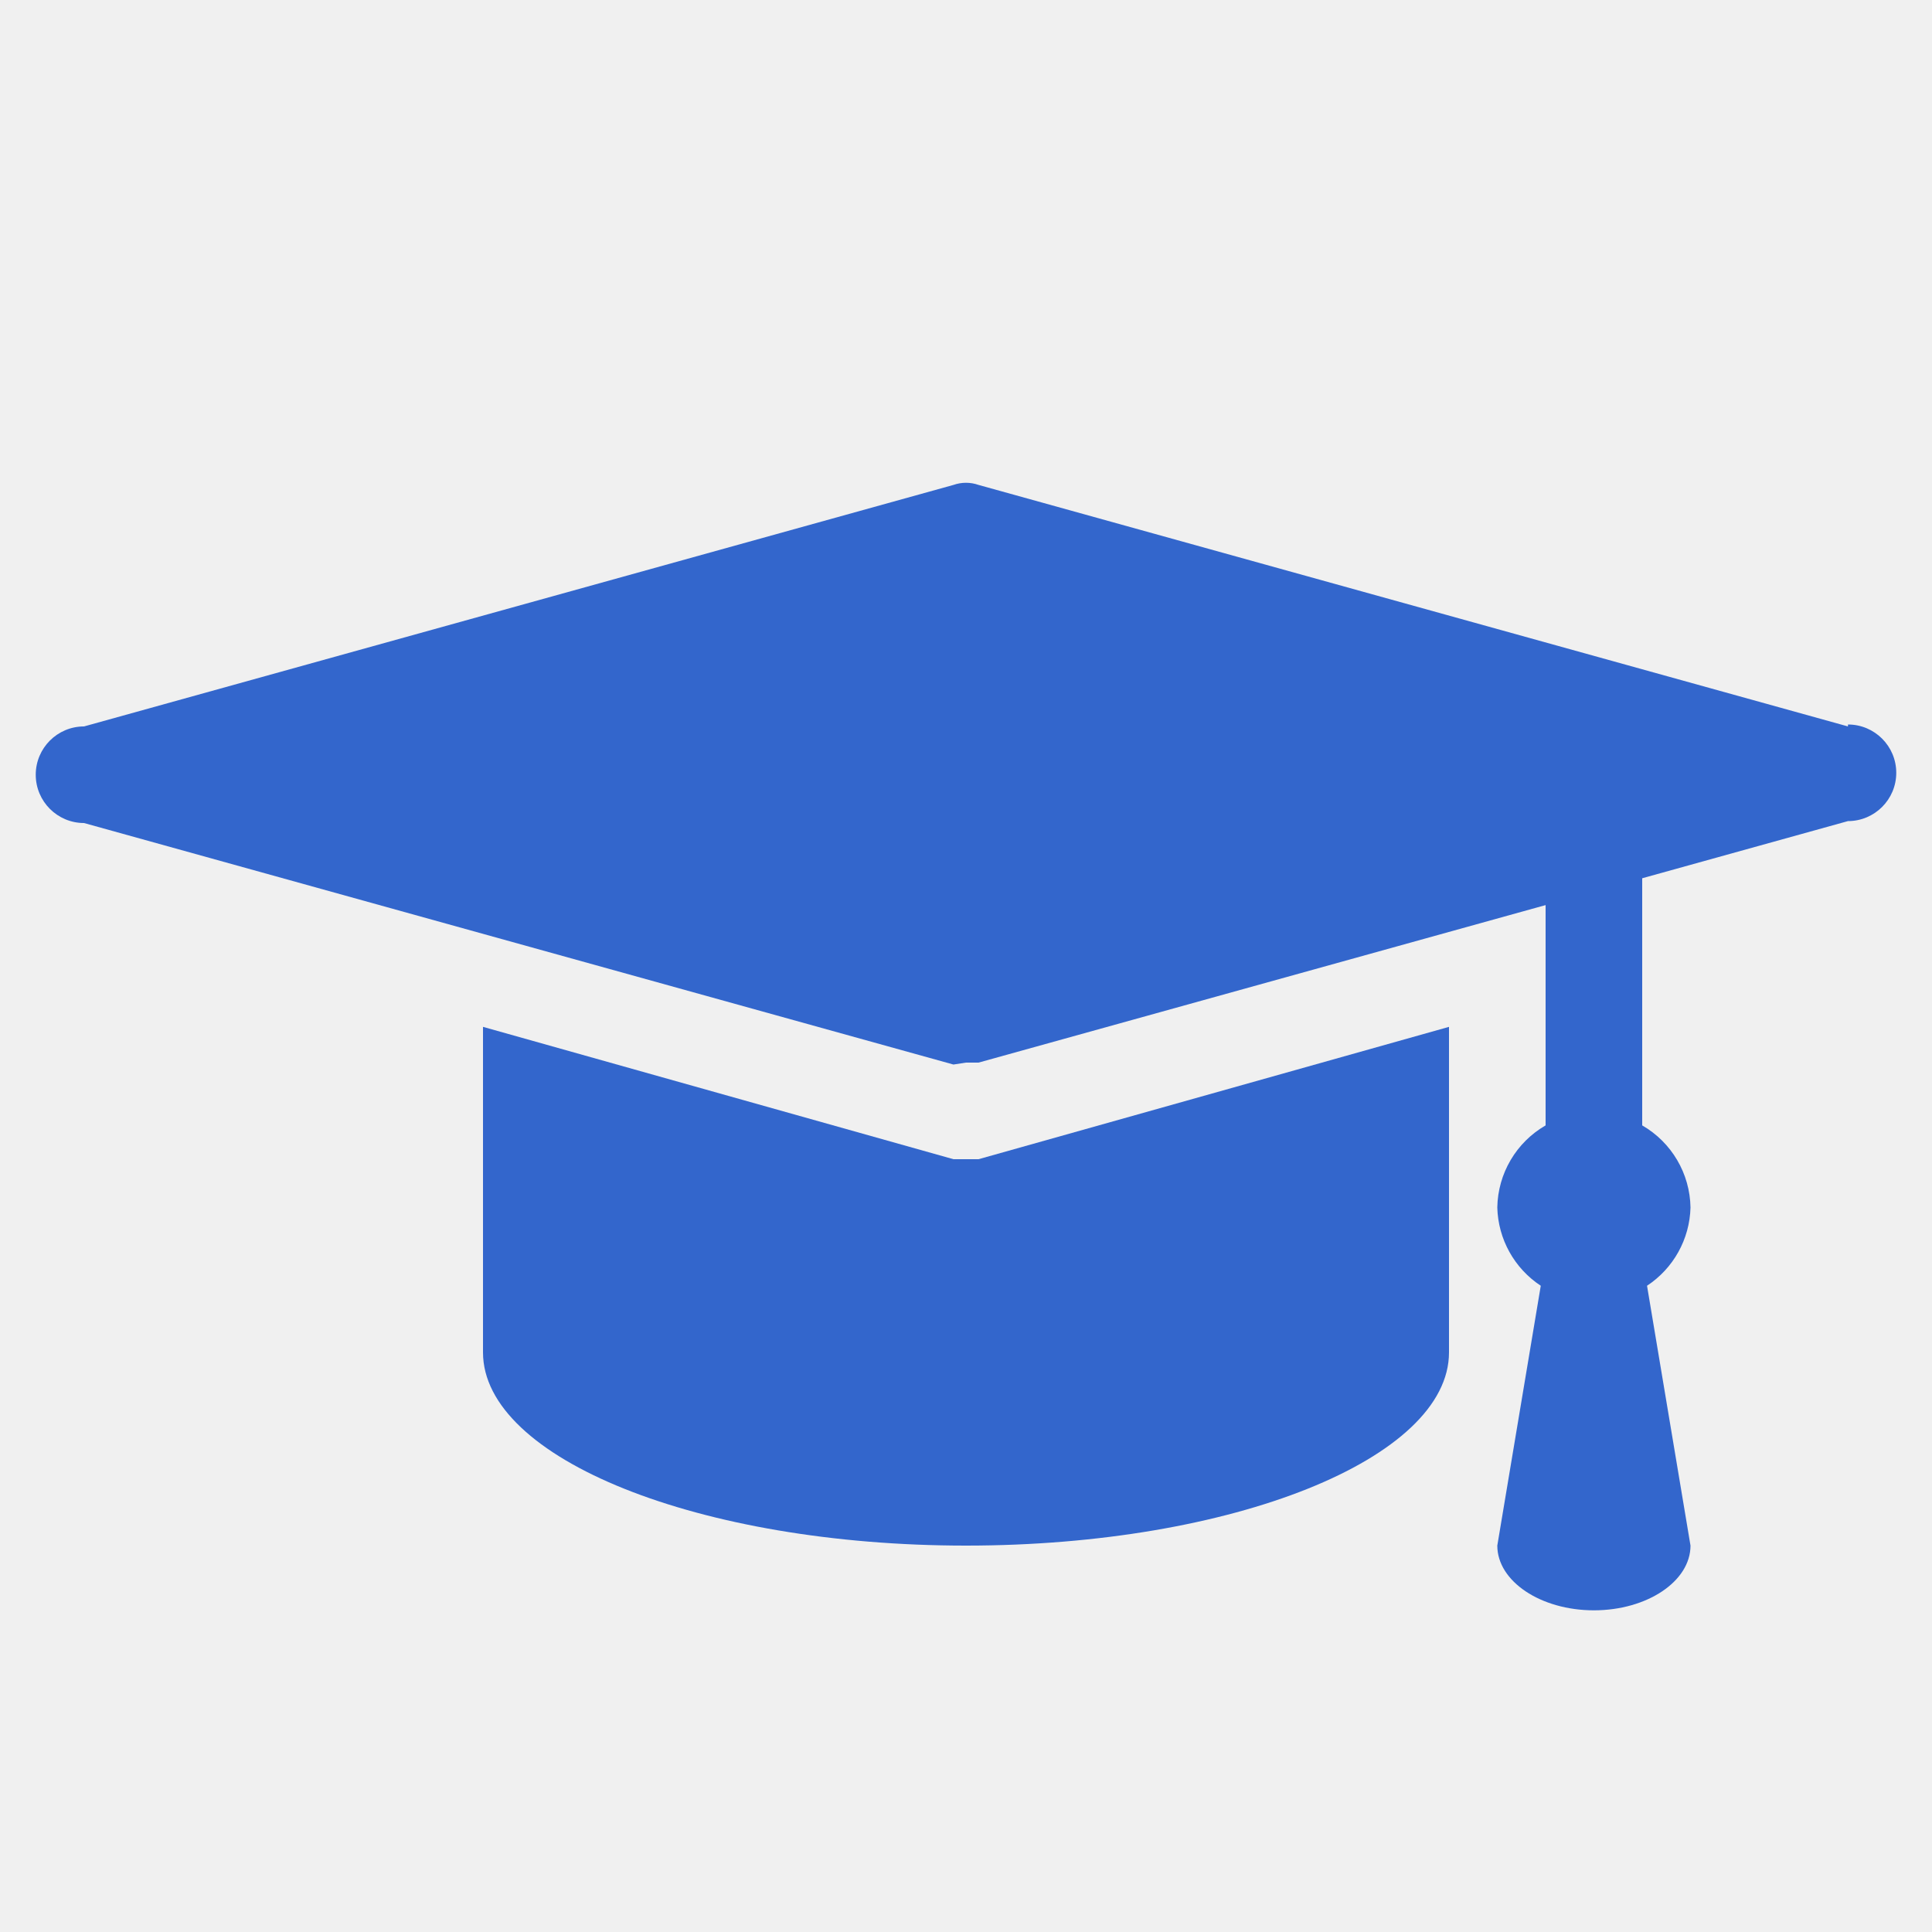
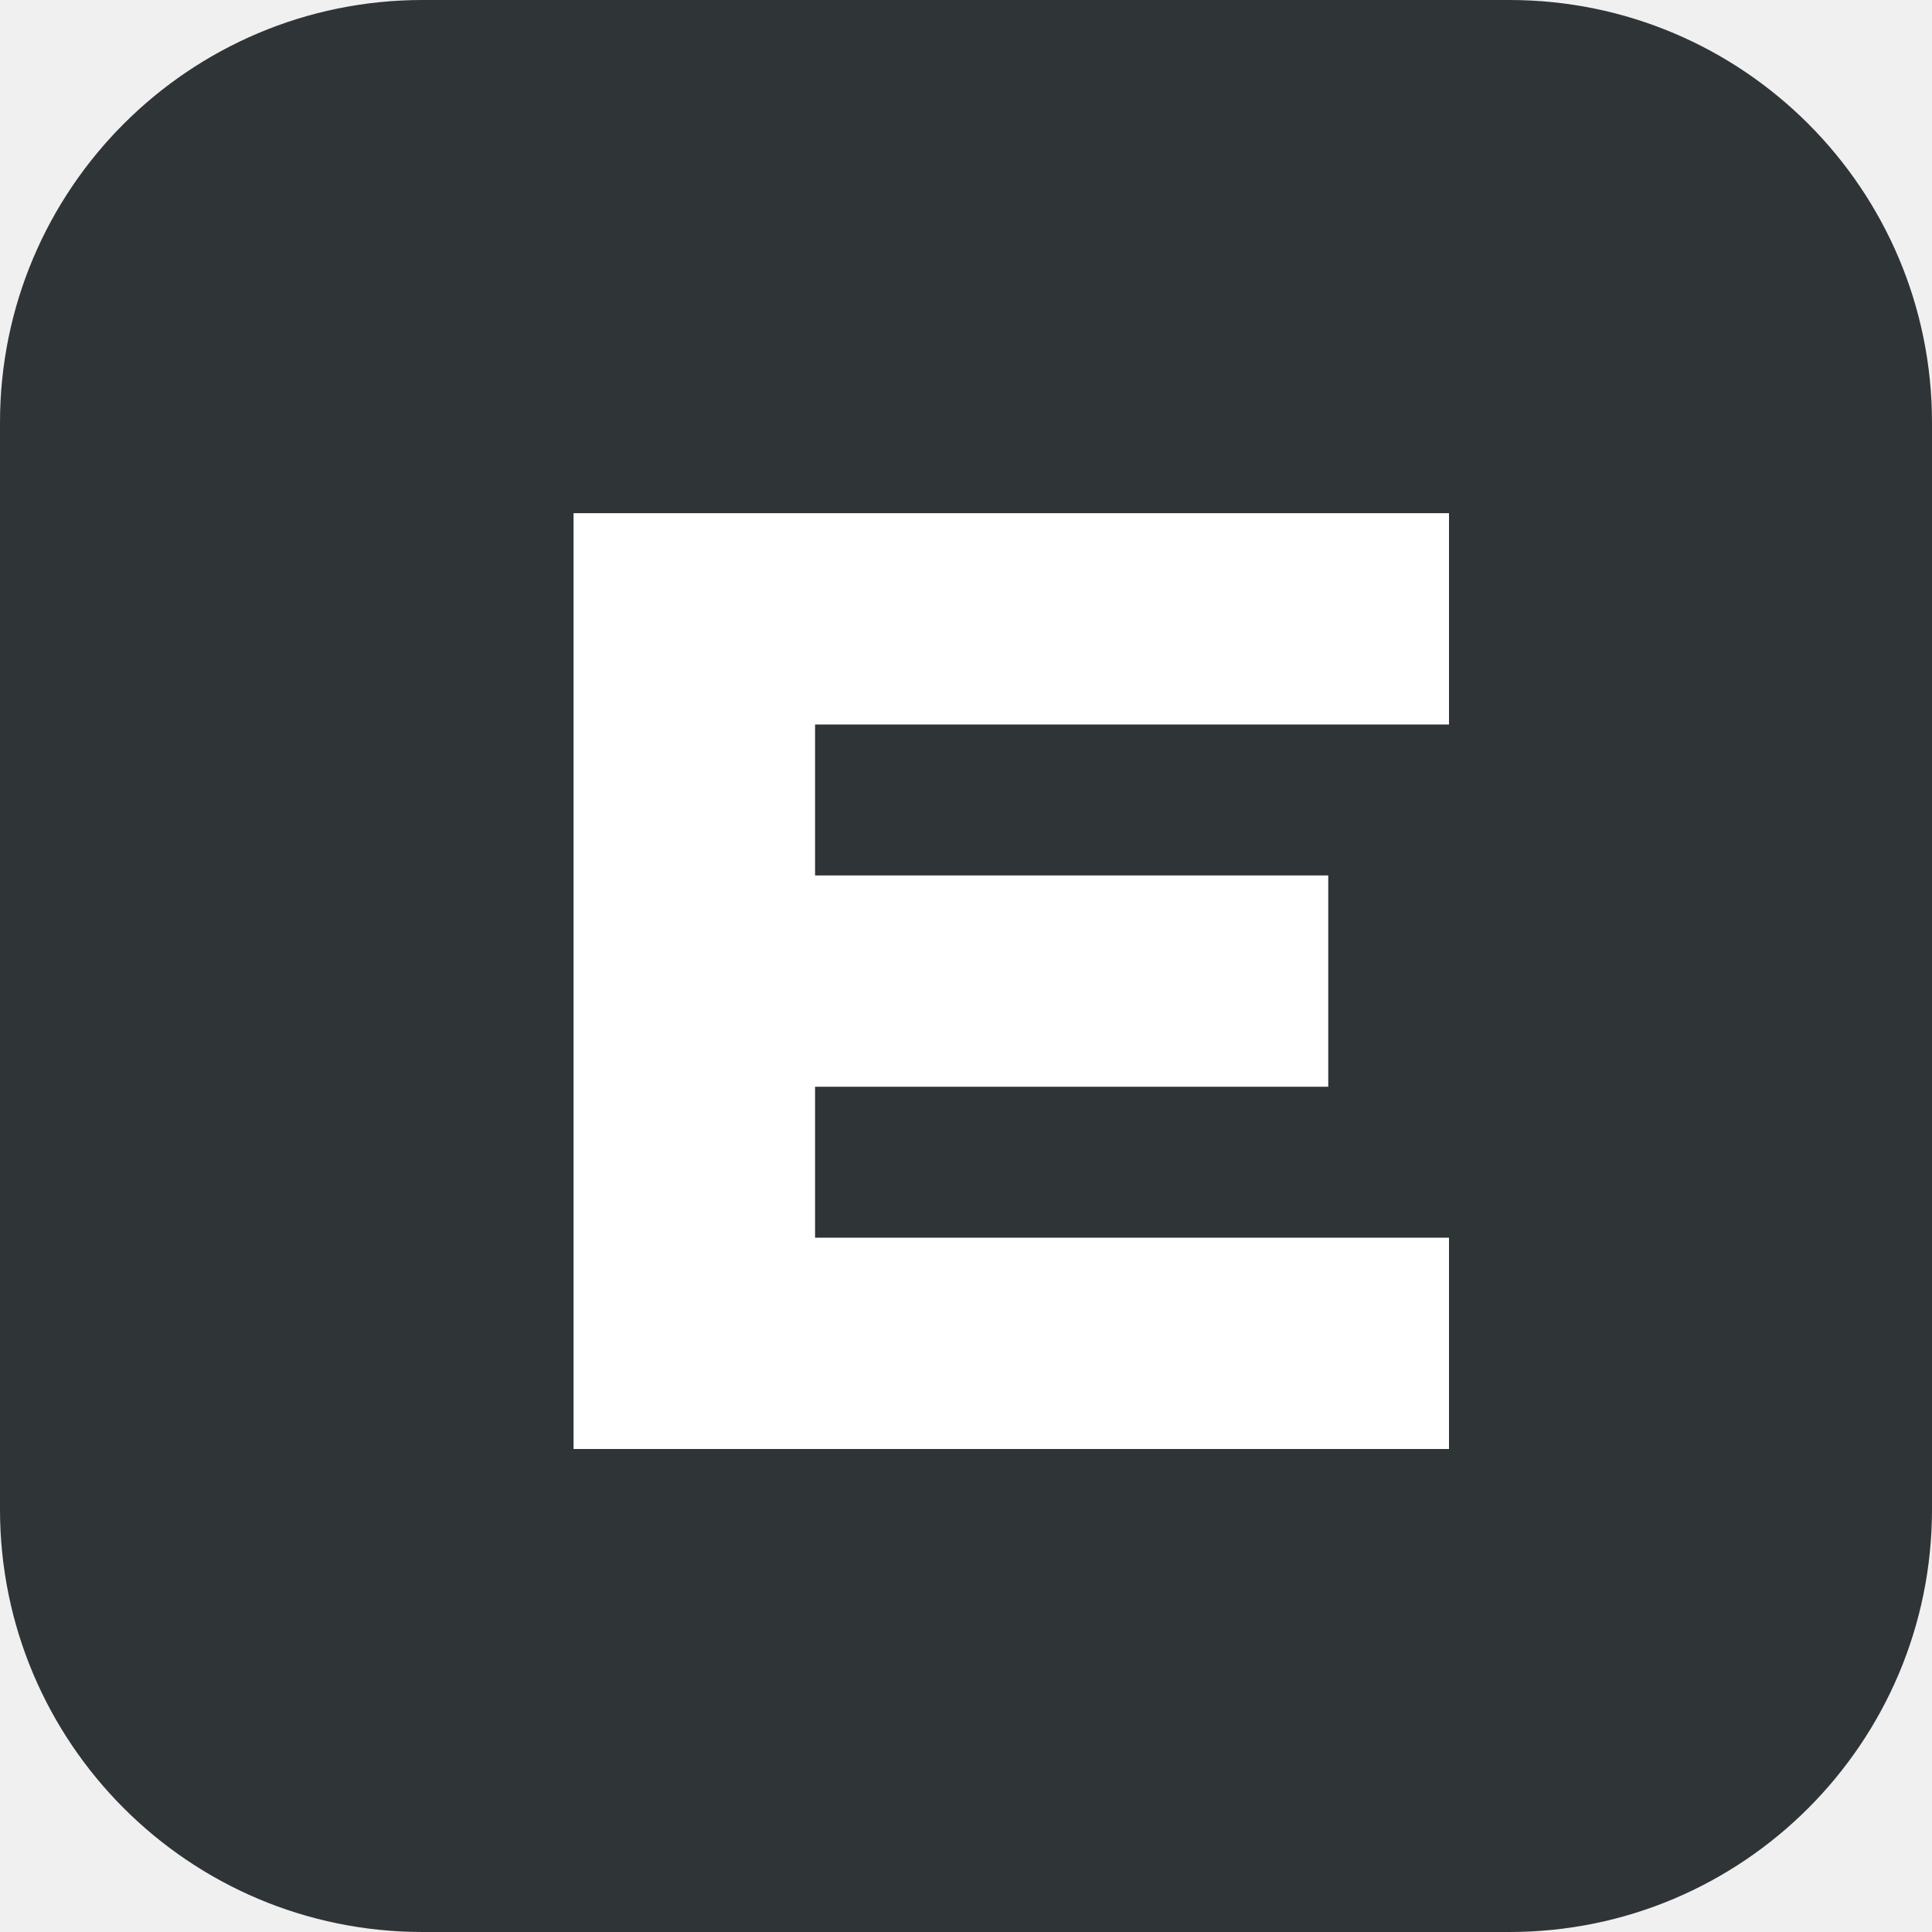
- <svg xmlns="http://www.w3.org/2000/svg" viewBox="2 2 20 20">
-   <path d="M12.13,14,12,14l-.13,0L7,12.63V16c0,1.1,2.24,2,5,2s5-.9,5-2V12.63Z" fill="#36c" />
-   <path d="M21.13,9.52l-9-2.5a.39.39,0,0,0-.26,0l-9,2.5a.5.5,0,0,0,0,1l9,2.5L12,13l.13,0,9-2.5a.5.5,0,0,0,0-1Z" fill="#36c" />
-   <path d="M19.5,14.5a1,1,0,0,0-.5-.85V10H18v3.65a1,1,0,0,0-.5.85,1,1,0,0,0,.45.81L17.5,18c0,.37.45.67,1,.67s1-.3,1-.67l-.45-2.69A1,1,0,0,0,19.5,14.5Z" fill="#36c" />
+ <svg xmlns="http://www.w3.org/2000/svg" viewBox="0 0 64 64" role="img" aria-labelledby="title">
+   <rect width="64" height="64" rx="14" fill="#2f3437" />
+   <path d="M19 17h29v7H27v5h17v7H27v5h21v7H19z" fill="#fff" />
</svg>
